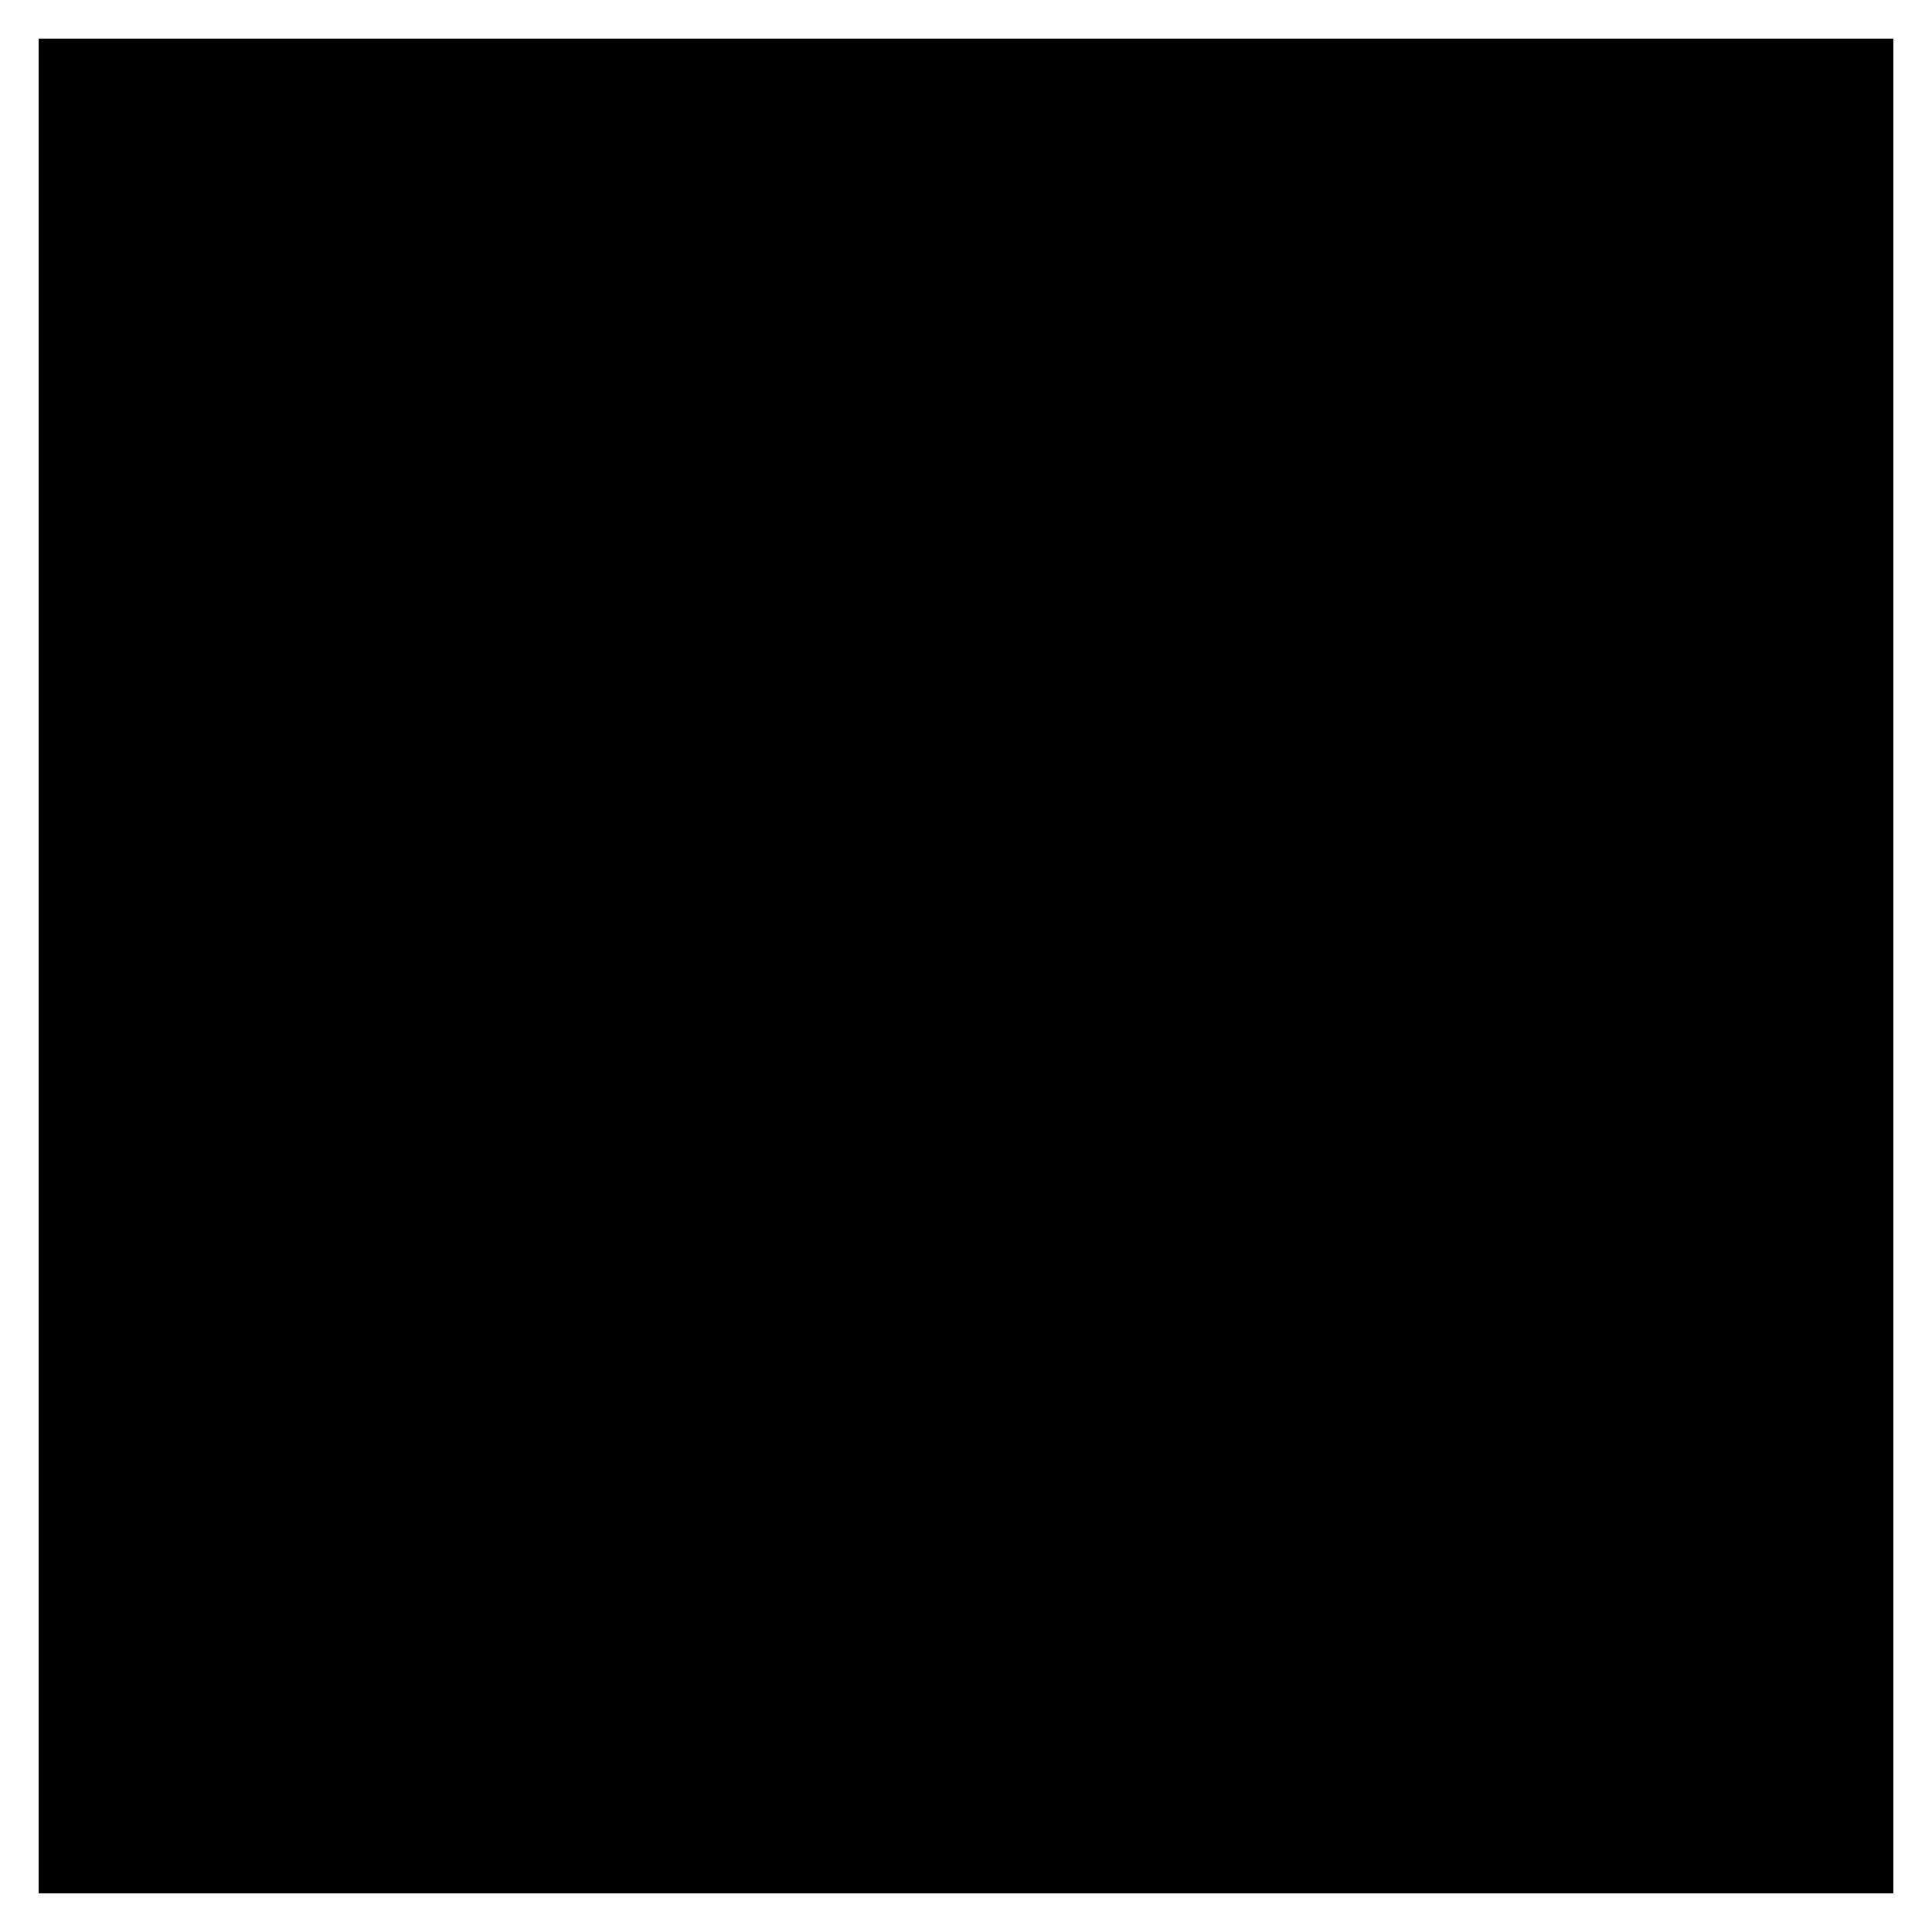
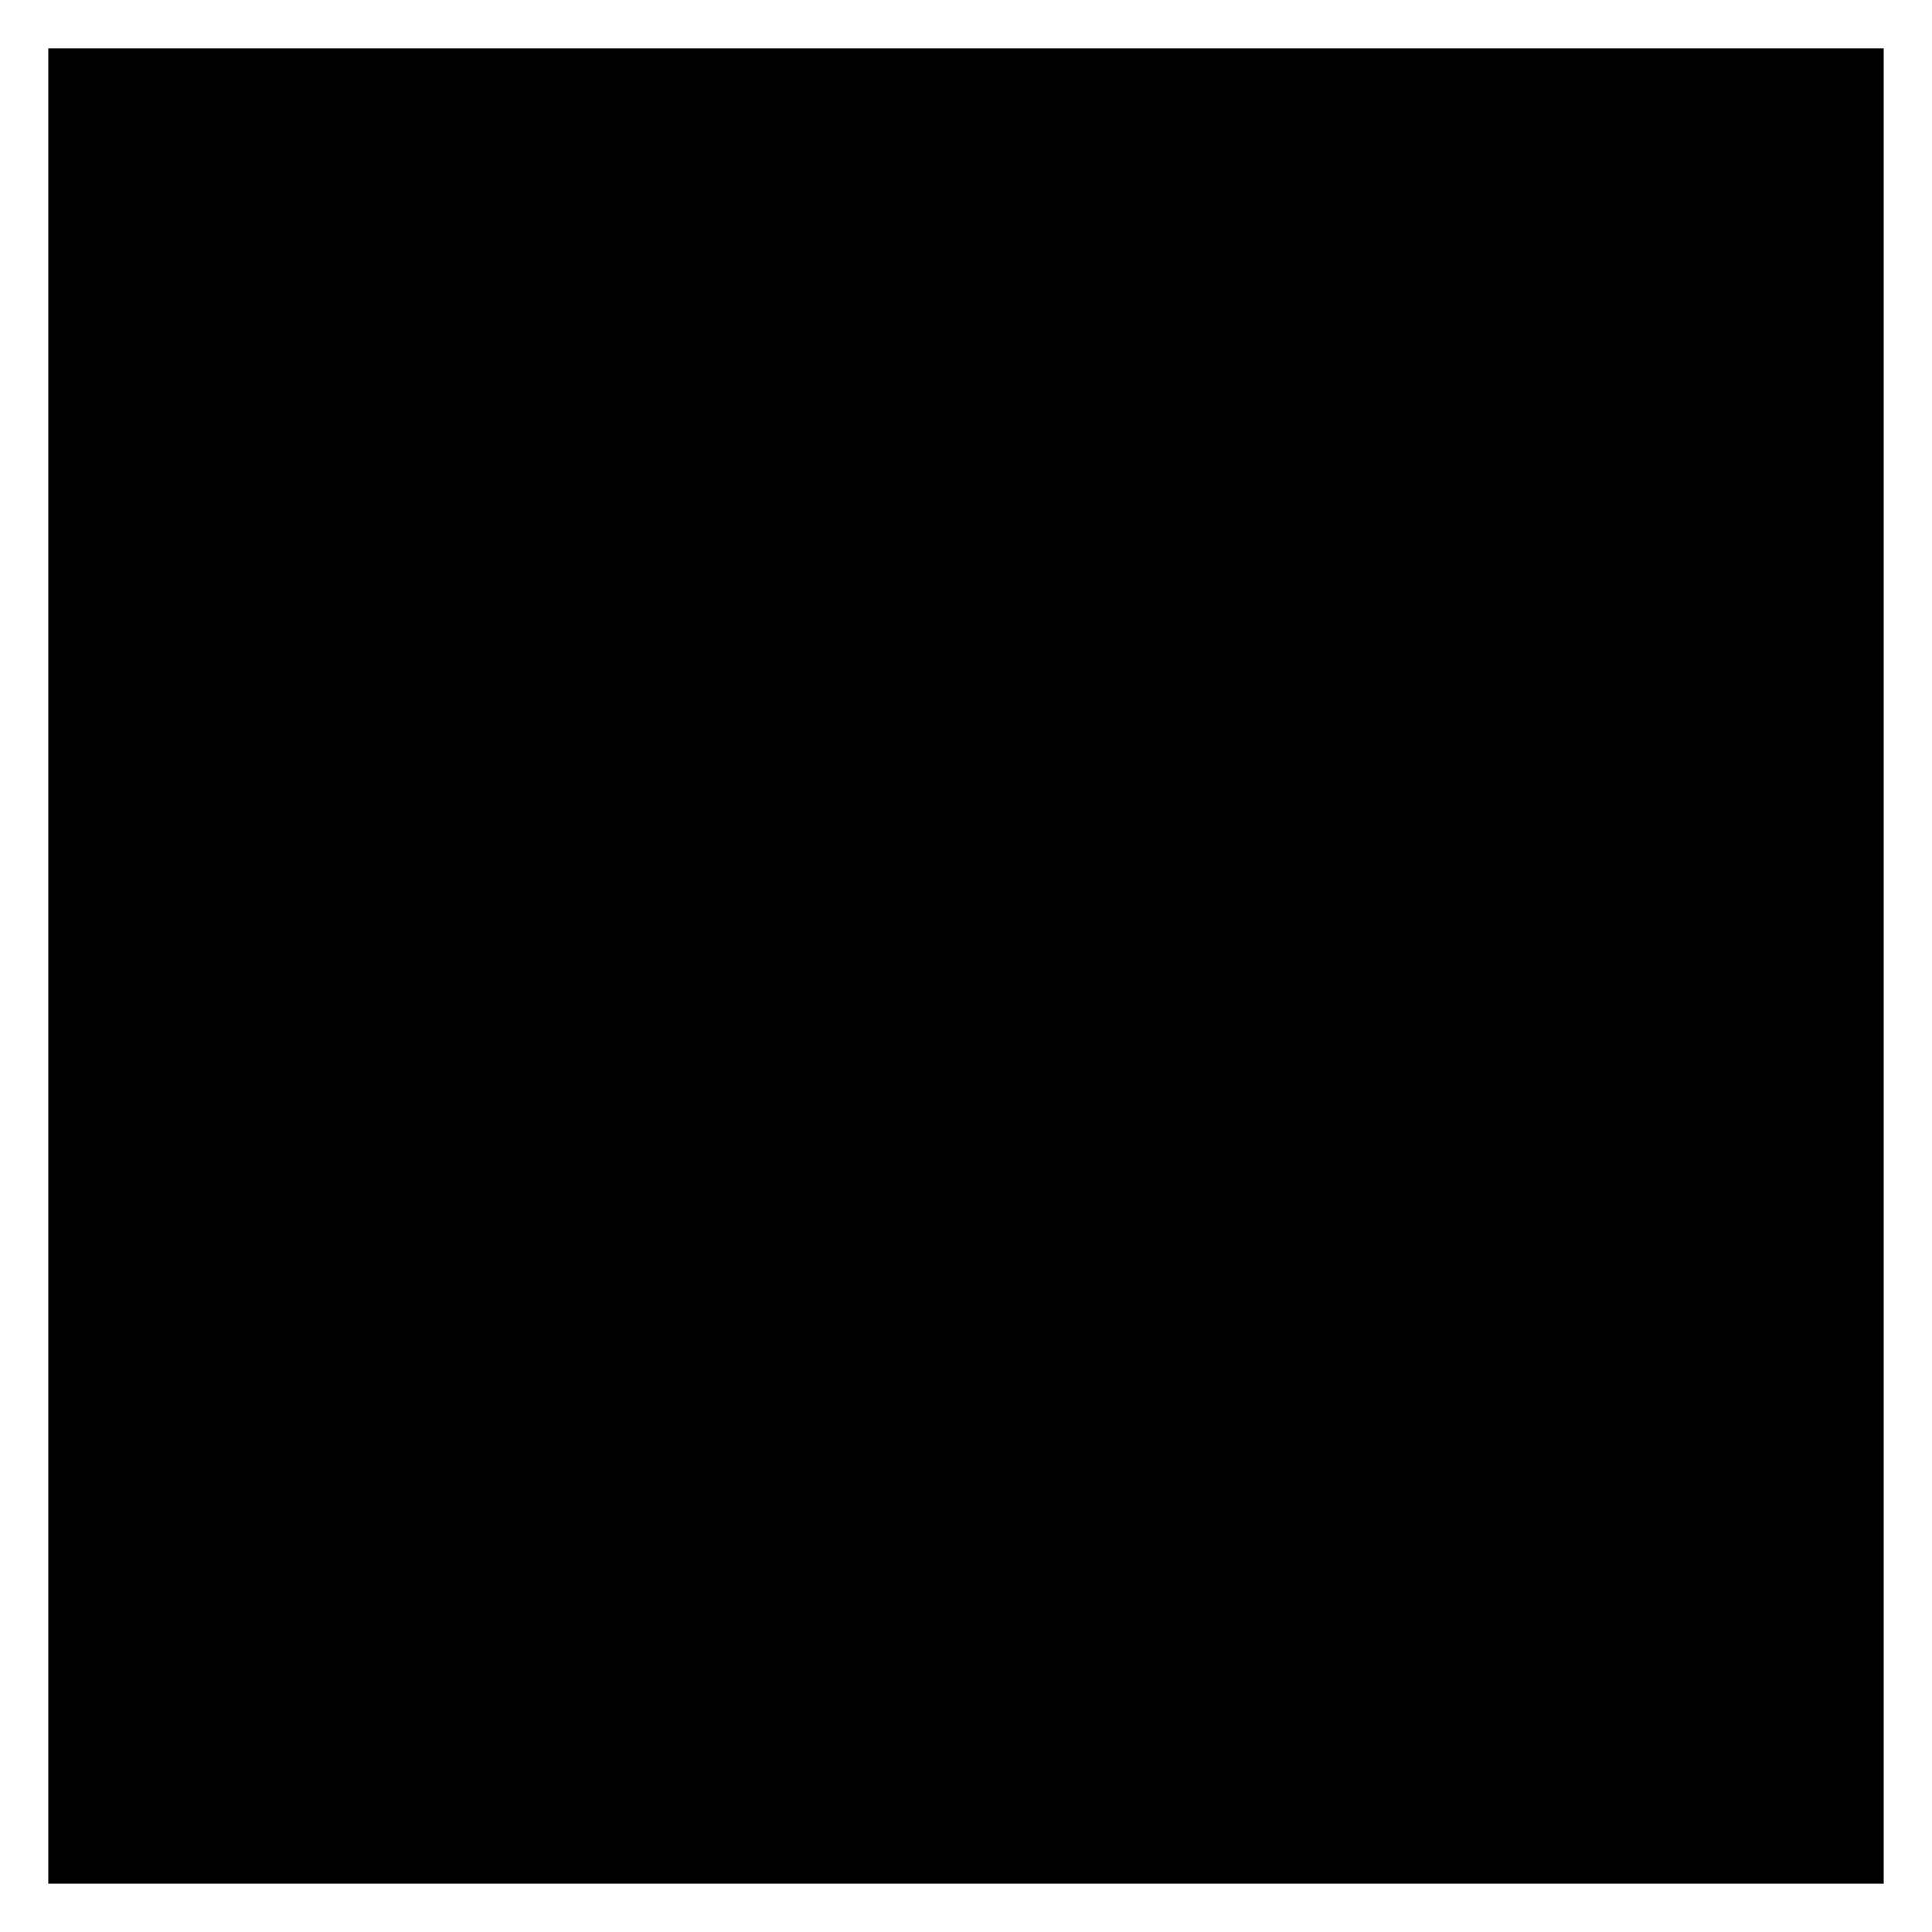
<svg xmlns="http://www.w3.org/2000/svg" version="1.1" id="Layer_1" x="0px" y="0px" viewBox="0 0 100 100" style="enable-background:new 0 0 100 100;" xml:space="preserve">
-   <style type="text/css">
- 	.st0{fill:#010101;stroke:#010101;stroke-miterlimit:10;}
- </style>
-   <rect id="XMLID_1_" x="2.5" y="2.5" class="st0" width="95" height="95" />
+   <rect id="XMLID_1_" x="2.5" y="2.5" width="95" height="95" />
</svg>
